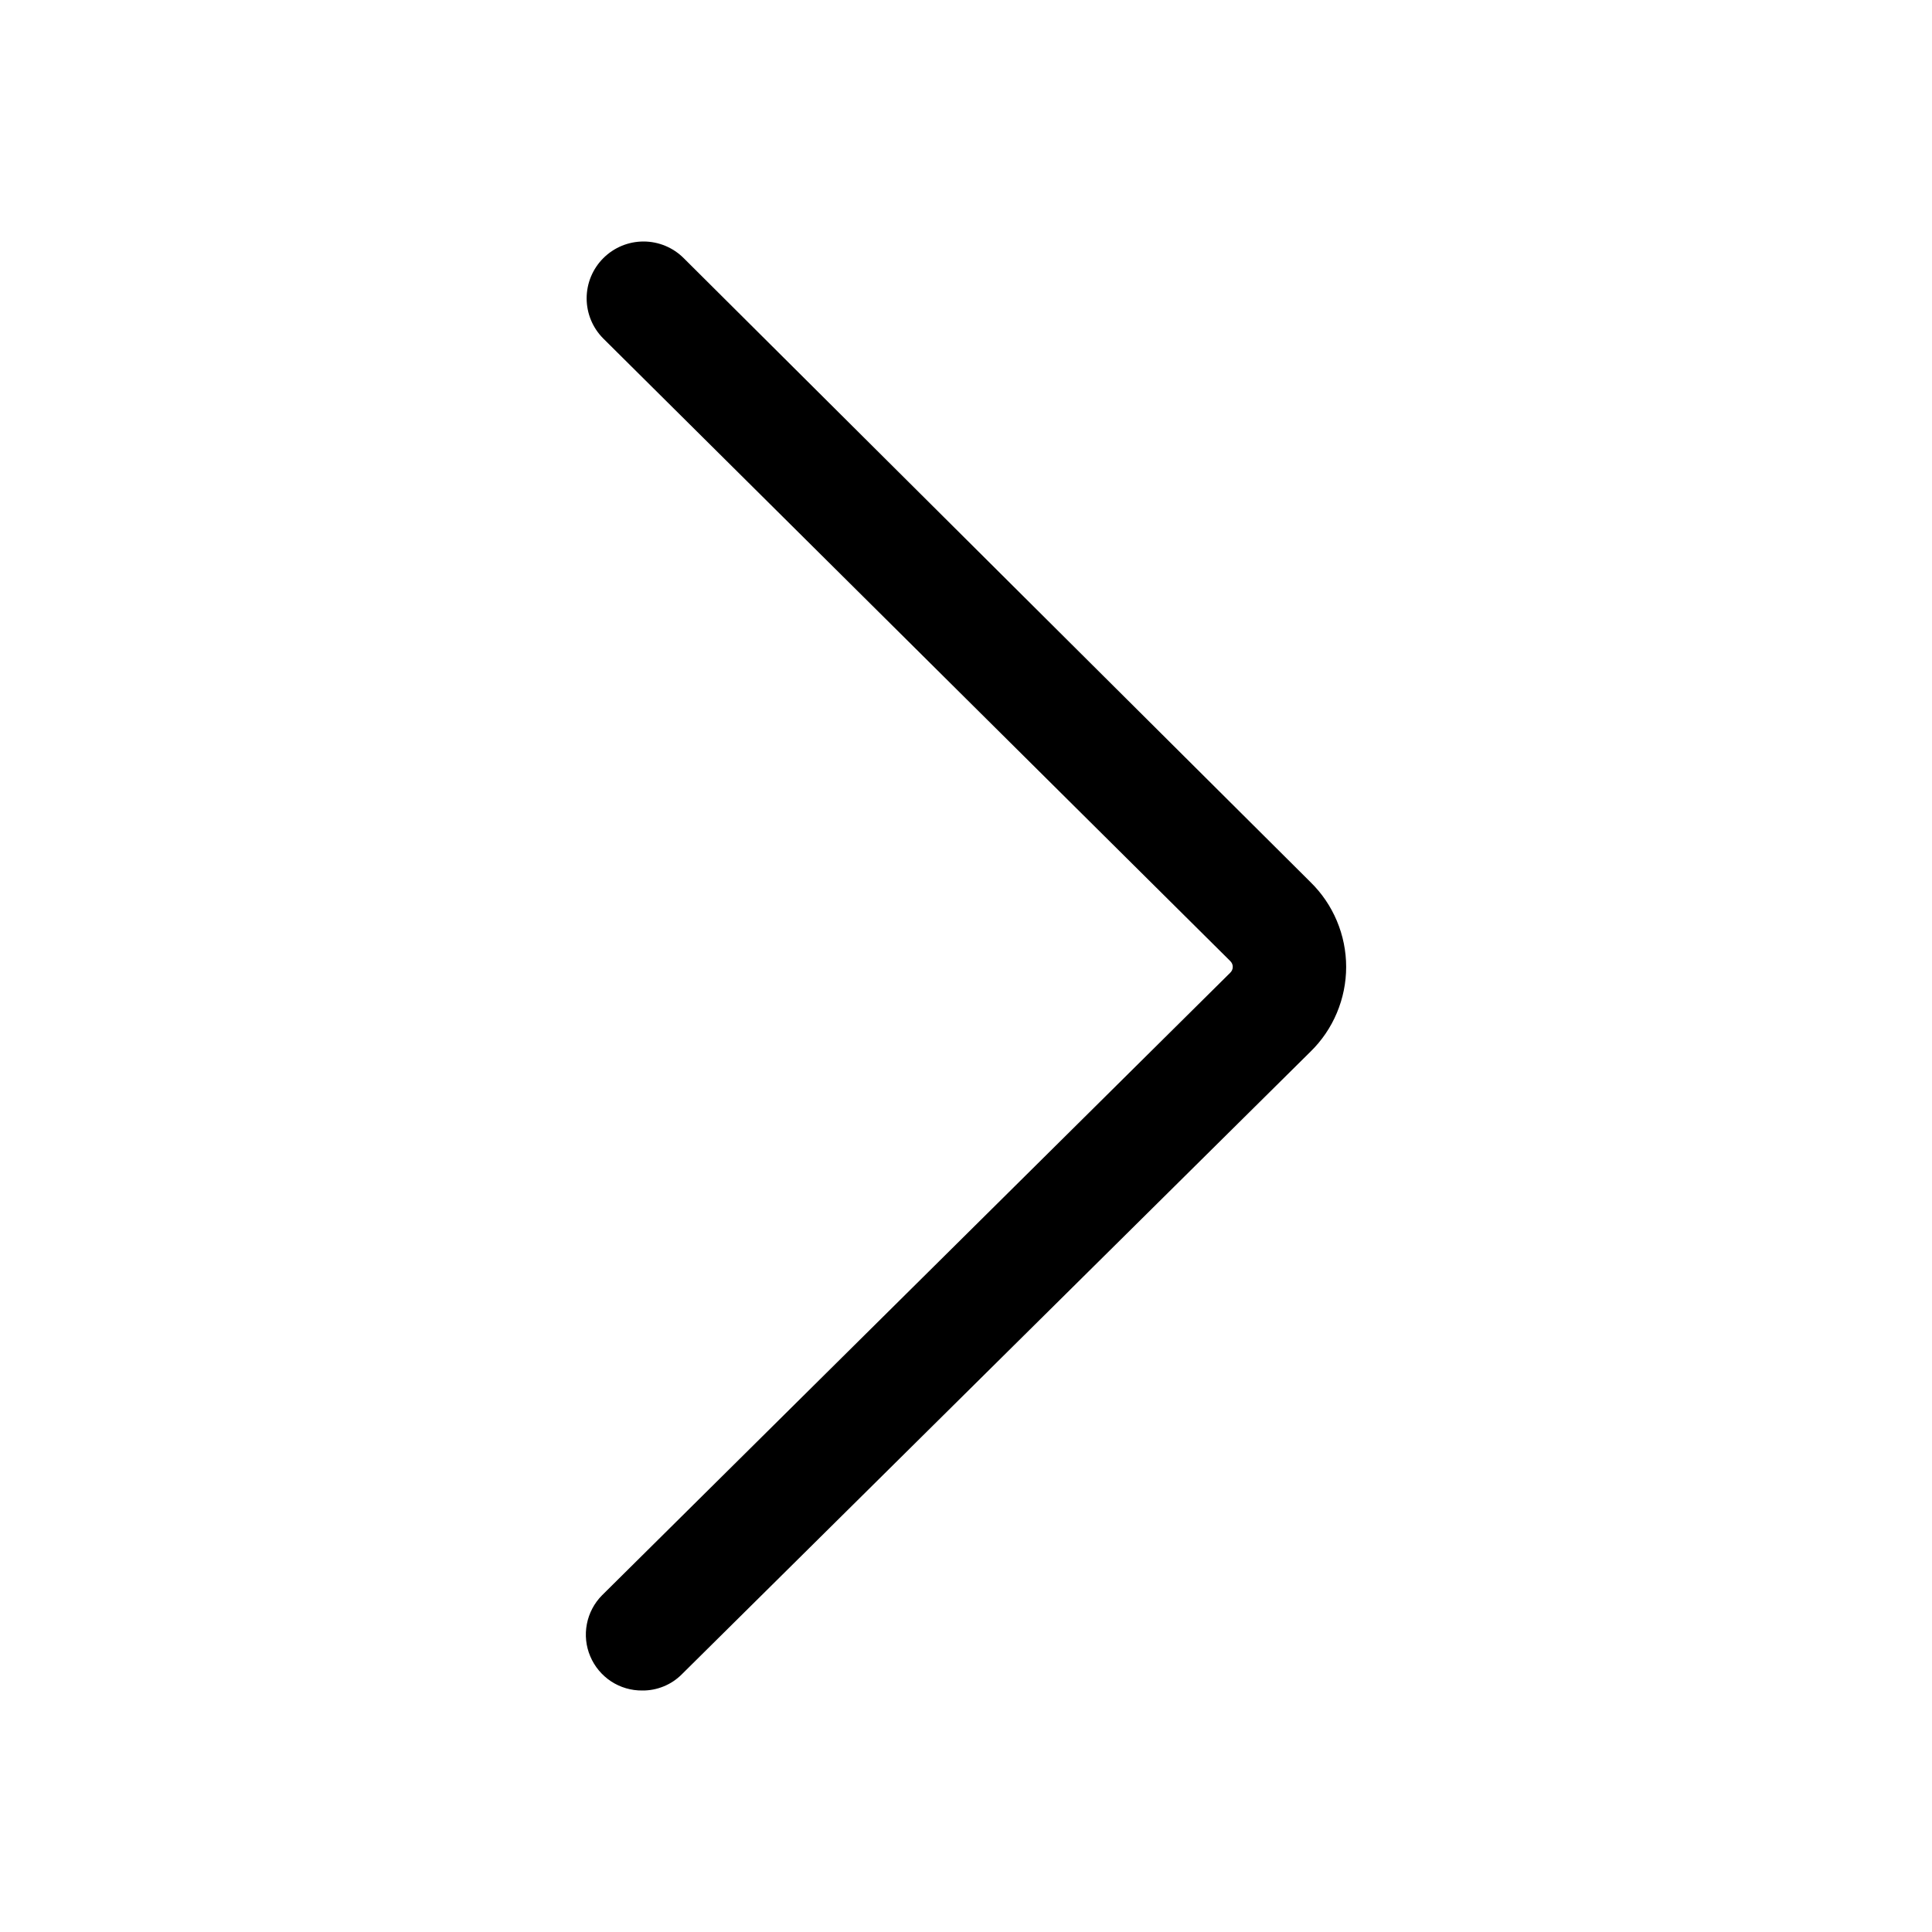
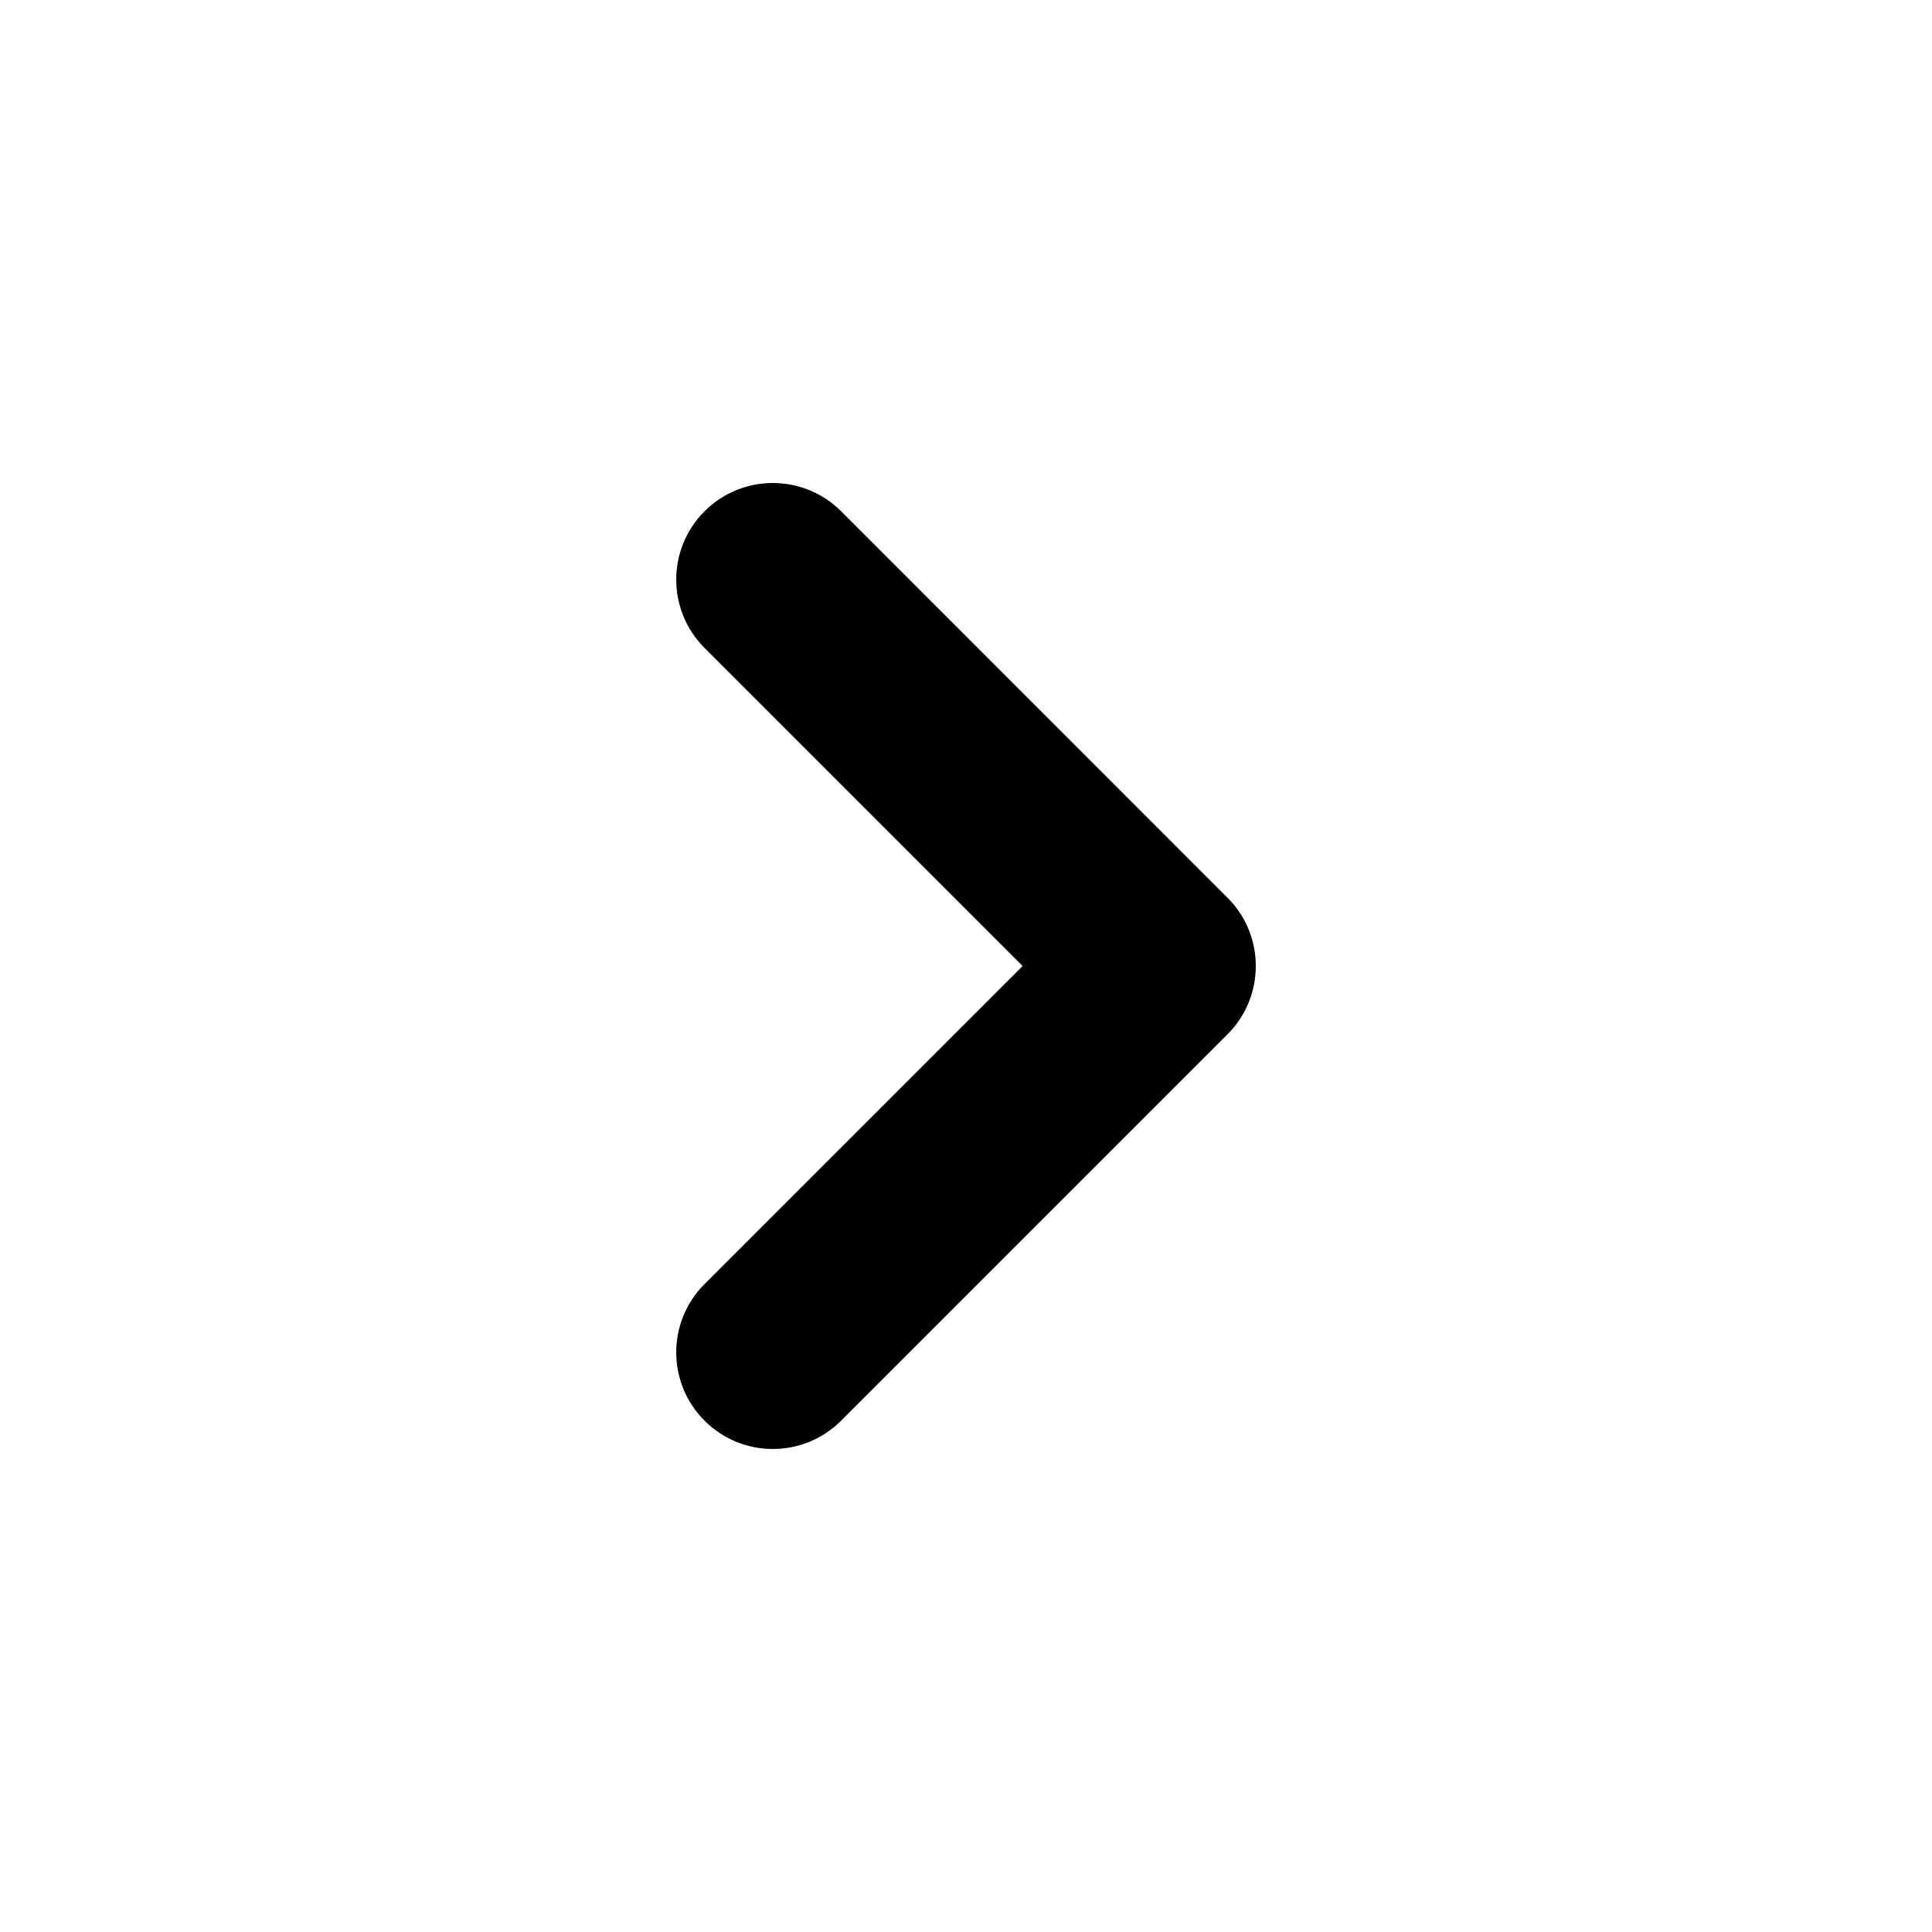
- <svg xmlns="http://www.w3.org/2000/svg" width="48" height="48" viewBox="0 0 48 48" fill="none">
-   <path d="M15.958 42C15.683 42.003 15.412 41.924 15.182 41.773C14.952 41.621 14.772 41.405 14.665 41.151C14.557 40.898 14.528 40.618 14.581 40.347C14.633 40.077 14.765 39.828 14.959 39.633L30.56 24.172C30.581 24.153 30.598 24.13 30.61 24.104C30.622 24.078 30.628 24.05 30.628 24.022C30.628 23.994 30.622 23.966 30.61 23.94C30.598 23.914 30.581 23.891 30.56 23.872L14.989 8.411C14.724 8.146 14.575 7.787 14.575 7.412C14.575 7.038 14.724 6.679 14.989 6.414C15.254 6.149 15.613 6 15.988 6C16.363 6 16.722 6.149 16.987 6.414L32.558 21.915C32.839 22.189 33.062 22.517 33.214 22.879C33.366 23.241 33.445 23.629 33.445 24.022C33.445 24.415 33.366 24.803 33.214 25.165C33.062 25.527 32.839 25.855 32.558 26.129L16.937 41.6C16.808 41.729 16.656 41.83 16.488 41.898C16.32 41.967 16.14 42.002 15.958 42Z" fill="black" />
+ <svg xmlns="http://www.w3.org/2000/svg" width="24" height="24" viewBox="0 0 24 24" fill="none">
+   <path fill-rule="evenodd" clip-rule="evenodd" d="M8.752 6.351C9.22 5.883 9.98 5.883 10.449 6.351L15.249 11.152C15.717 11.62 15.717 12.38 15.249 12.848L10.449 17.648C9.98 18.117 9.22 18.117 8.752 17.648C8.283 17.18 8.283 16.42 8.752 15.951L12.703 12L8.752 8.049C8.283 7.58 8.283 6.82 8.752 6.351Z" fill="black" />
</svg>
